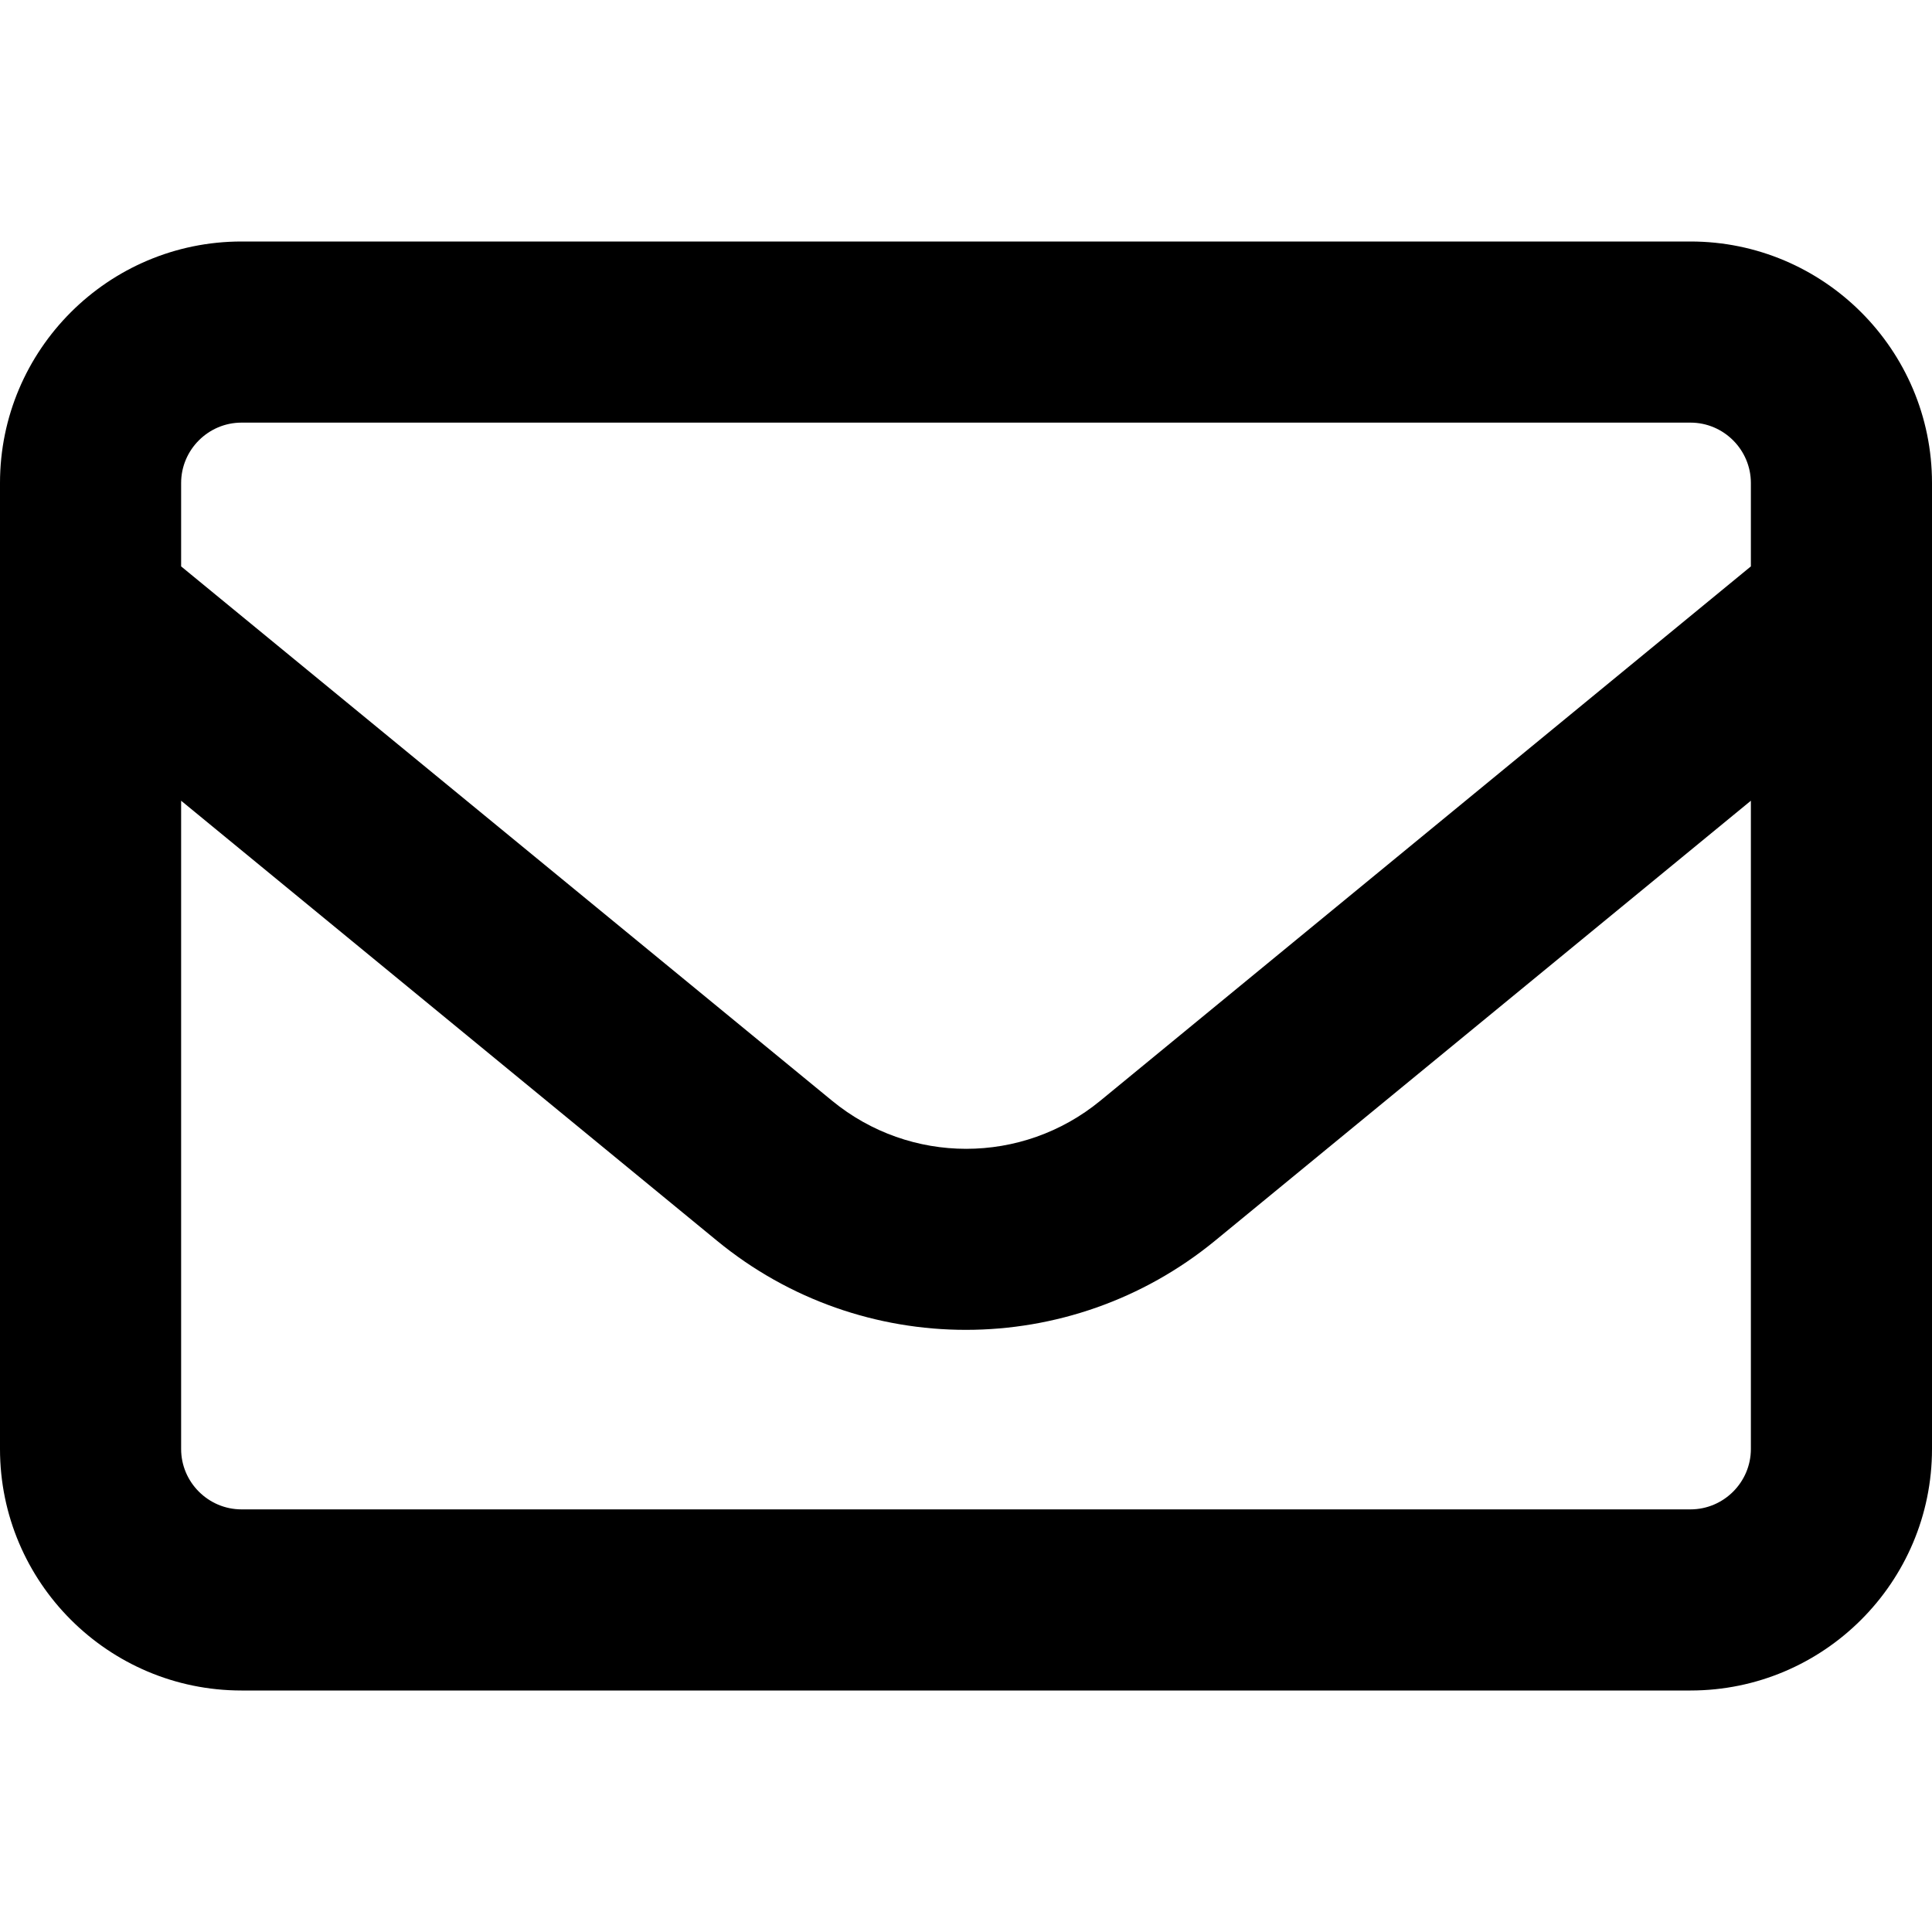
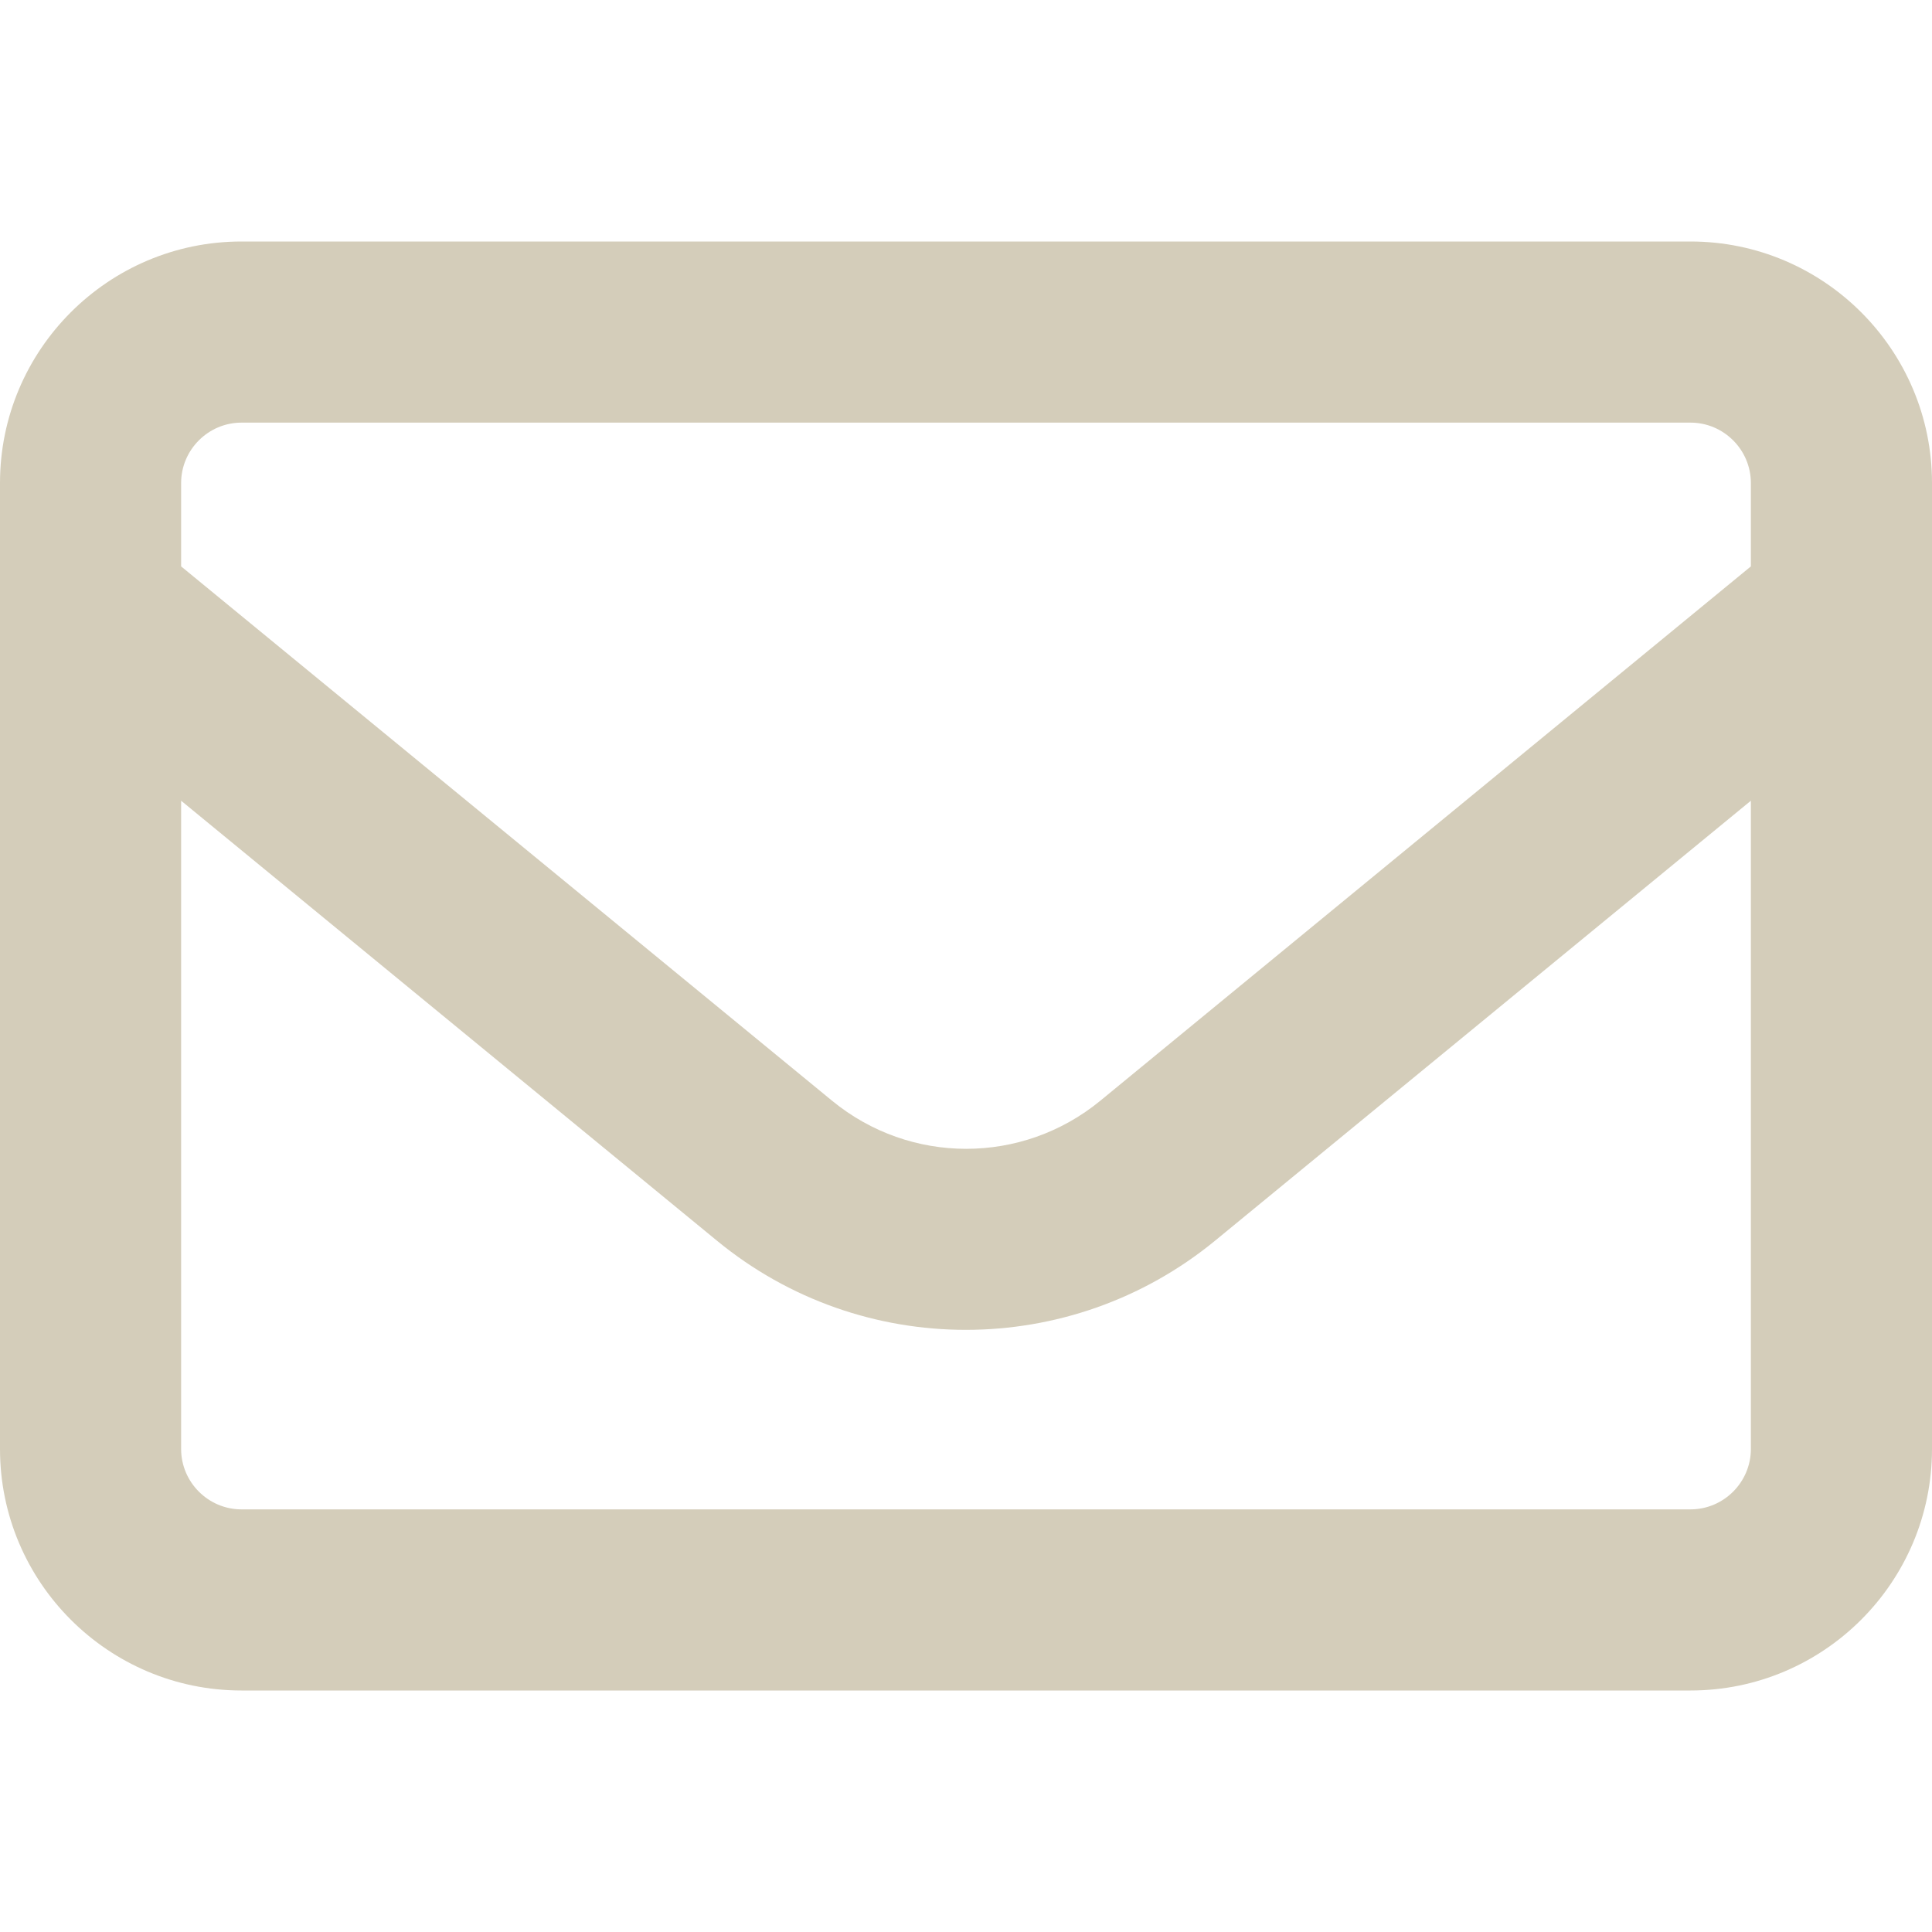
- <svg xmlns="http://www.w3.org/2000/svg" height="1em" viewBox="0 0 512 512">
-   <path d="M64 112c-8.8 0-16 7.2-16 16v22.1L220.5 291.7c20.7 17 50.4 17 71.1 0L464 150.1V128c0-8.8-7.2-16-16-16H64zM48 212.2V384c0 8.8 7.2 16 16 16H448c8.8 0 16-7.2 16-16V212.2L322 328.8c-38.4 31.5-93.7 31.5-132 0L48 212.2zM0 128C0 92.7 28.7 64 64 64H448c35.3 0 64 28.7 64 64V384c0 35.3-28.7 64-64 64H64c-35.3 0-64-28.7-64-64V128z" />
+ <svg xmlns="http://www.w3.org/2000/svg" version="1.1" id="Layer_1" x="0px" y="0px" viewBox="0 0 512 512" style="enable-background:new 0 0 512 512;" xml:space="preserve">
+   <style type="text/css">
+ 	.st0{fill:#D4CDBA;}
+ </style>
+   <path class="st0" d="M64,112c-8.8,0-16,7.2-16,16v22.1l172.5,141.6c20.7,17,50.4,17,71.1,0L464,150.1V128c0-8.8-7.2-16-16-16H64z   M48,212.2V384c0,8.8,7.2,16,16,16h384c8.8,0,16-7.2,16-16V212.2L322,328.8c-38.4,31.5-93.7,31.5-132,0L48,212.2z M0,128  c0-35.3,28.7-64,64-64h384c35.3,0,64,28.7,64,64v256c0,35.3-28.7,64-64,64H64c-35.3,0-64-28.7-64-64V128z" />
</svg>
